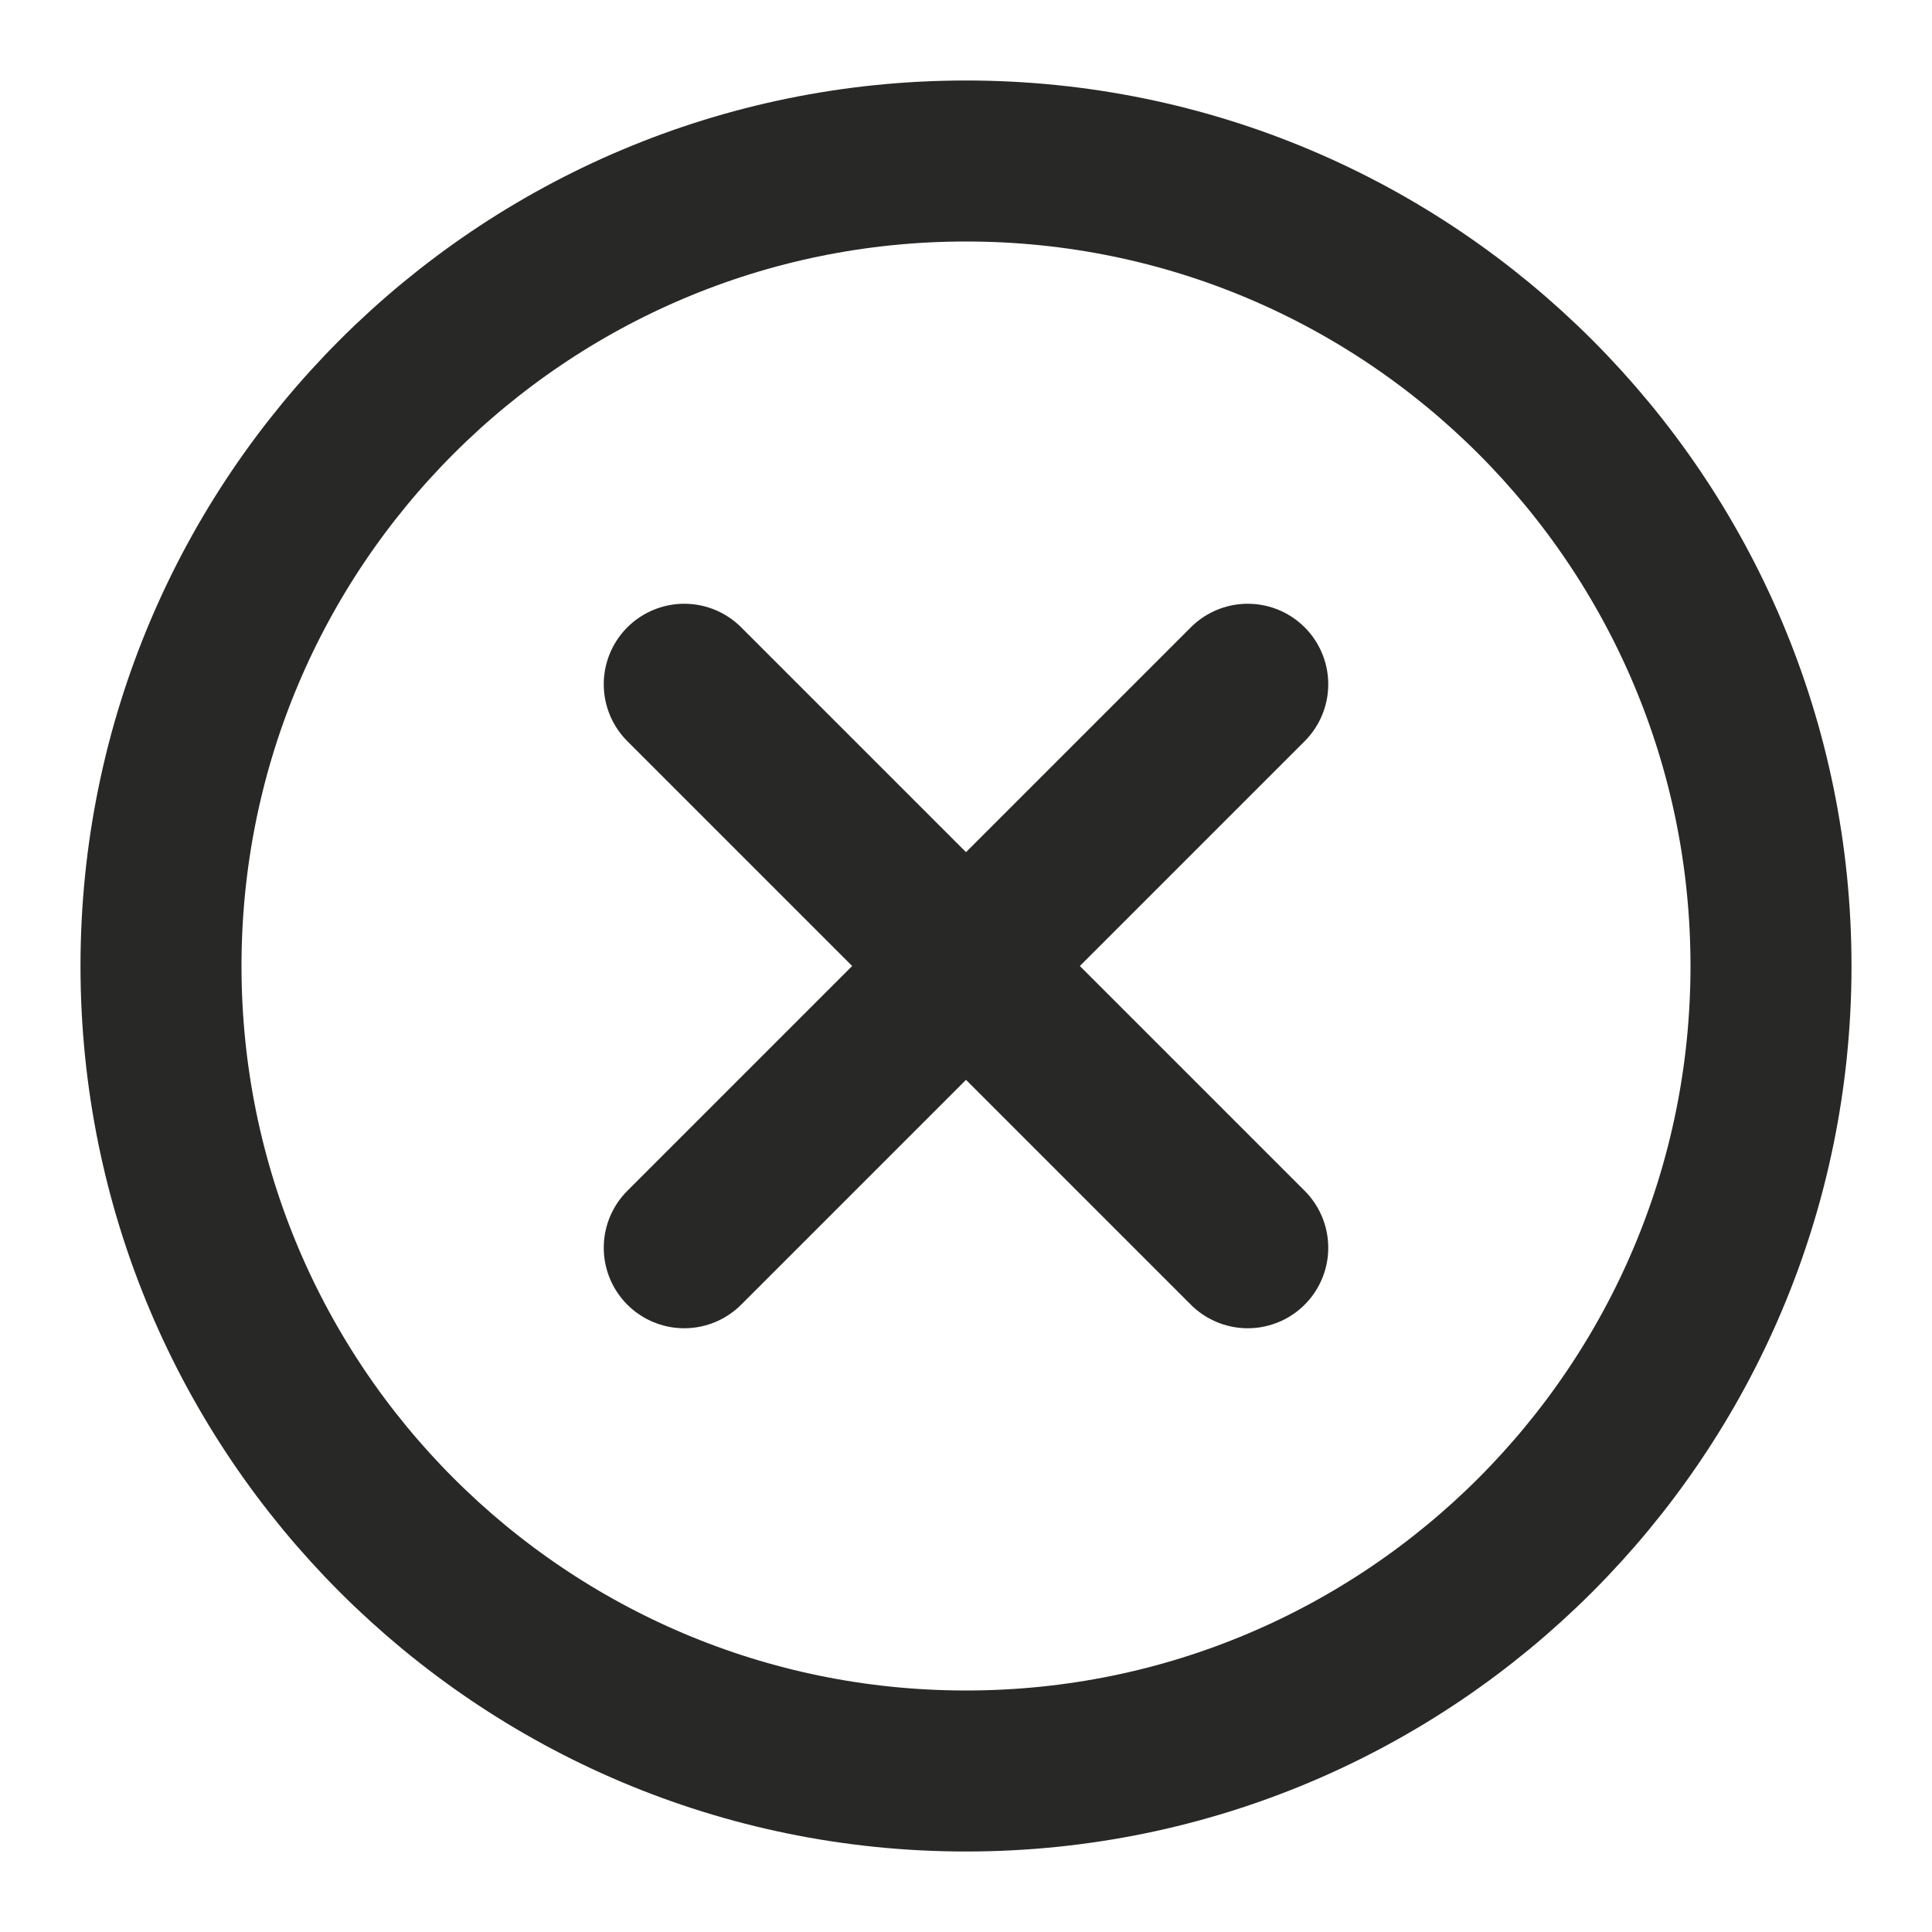
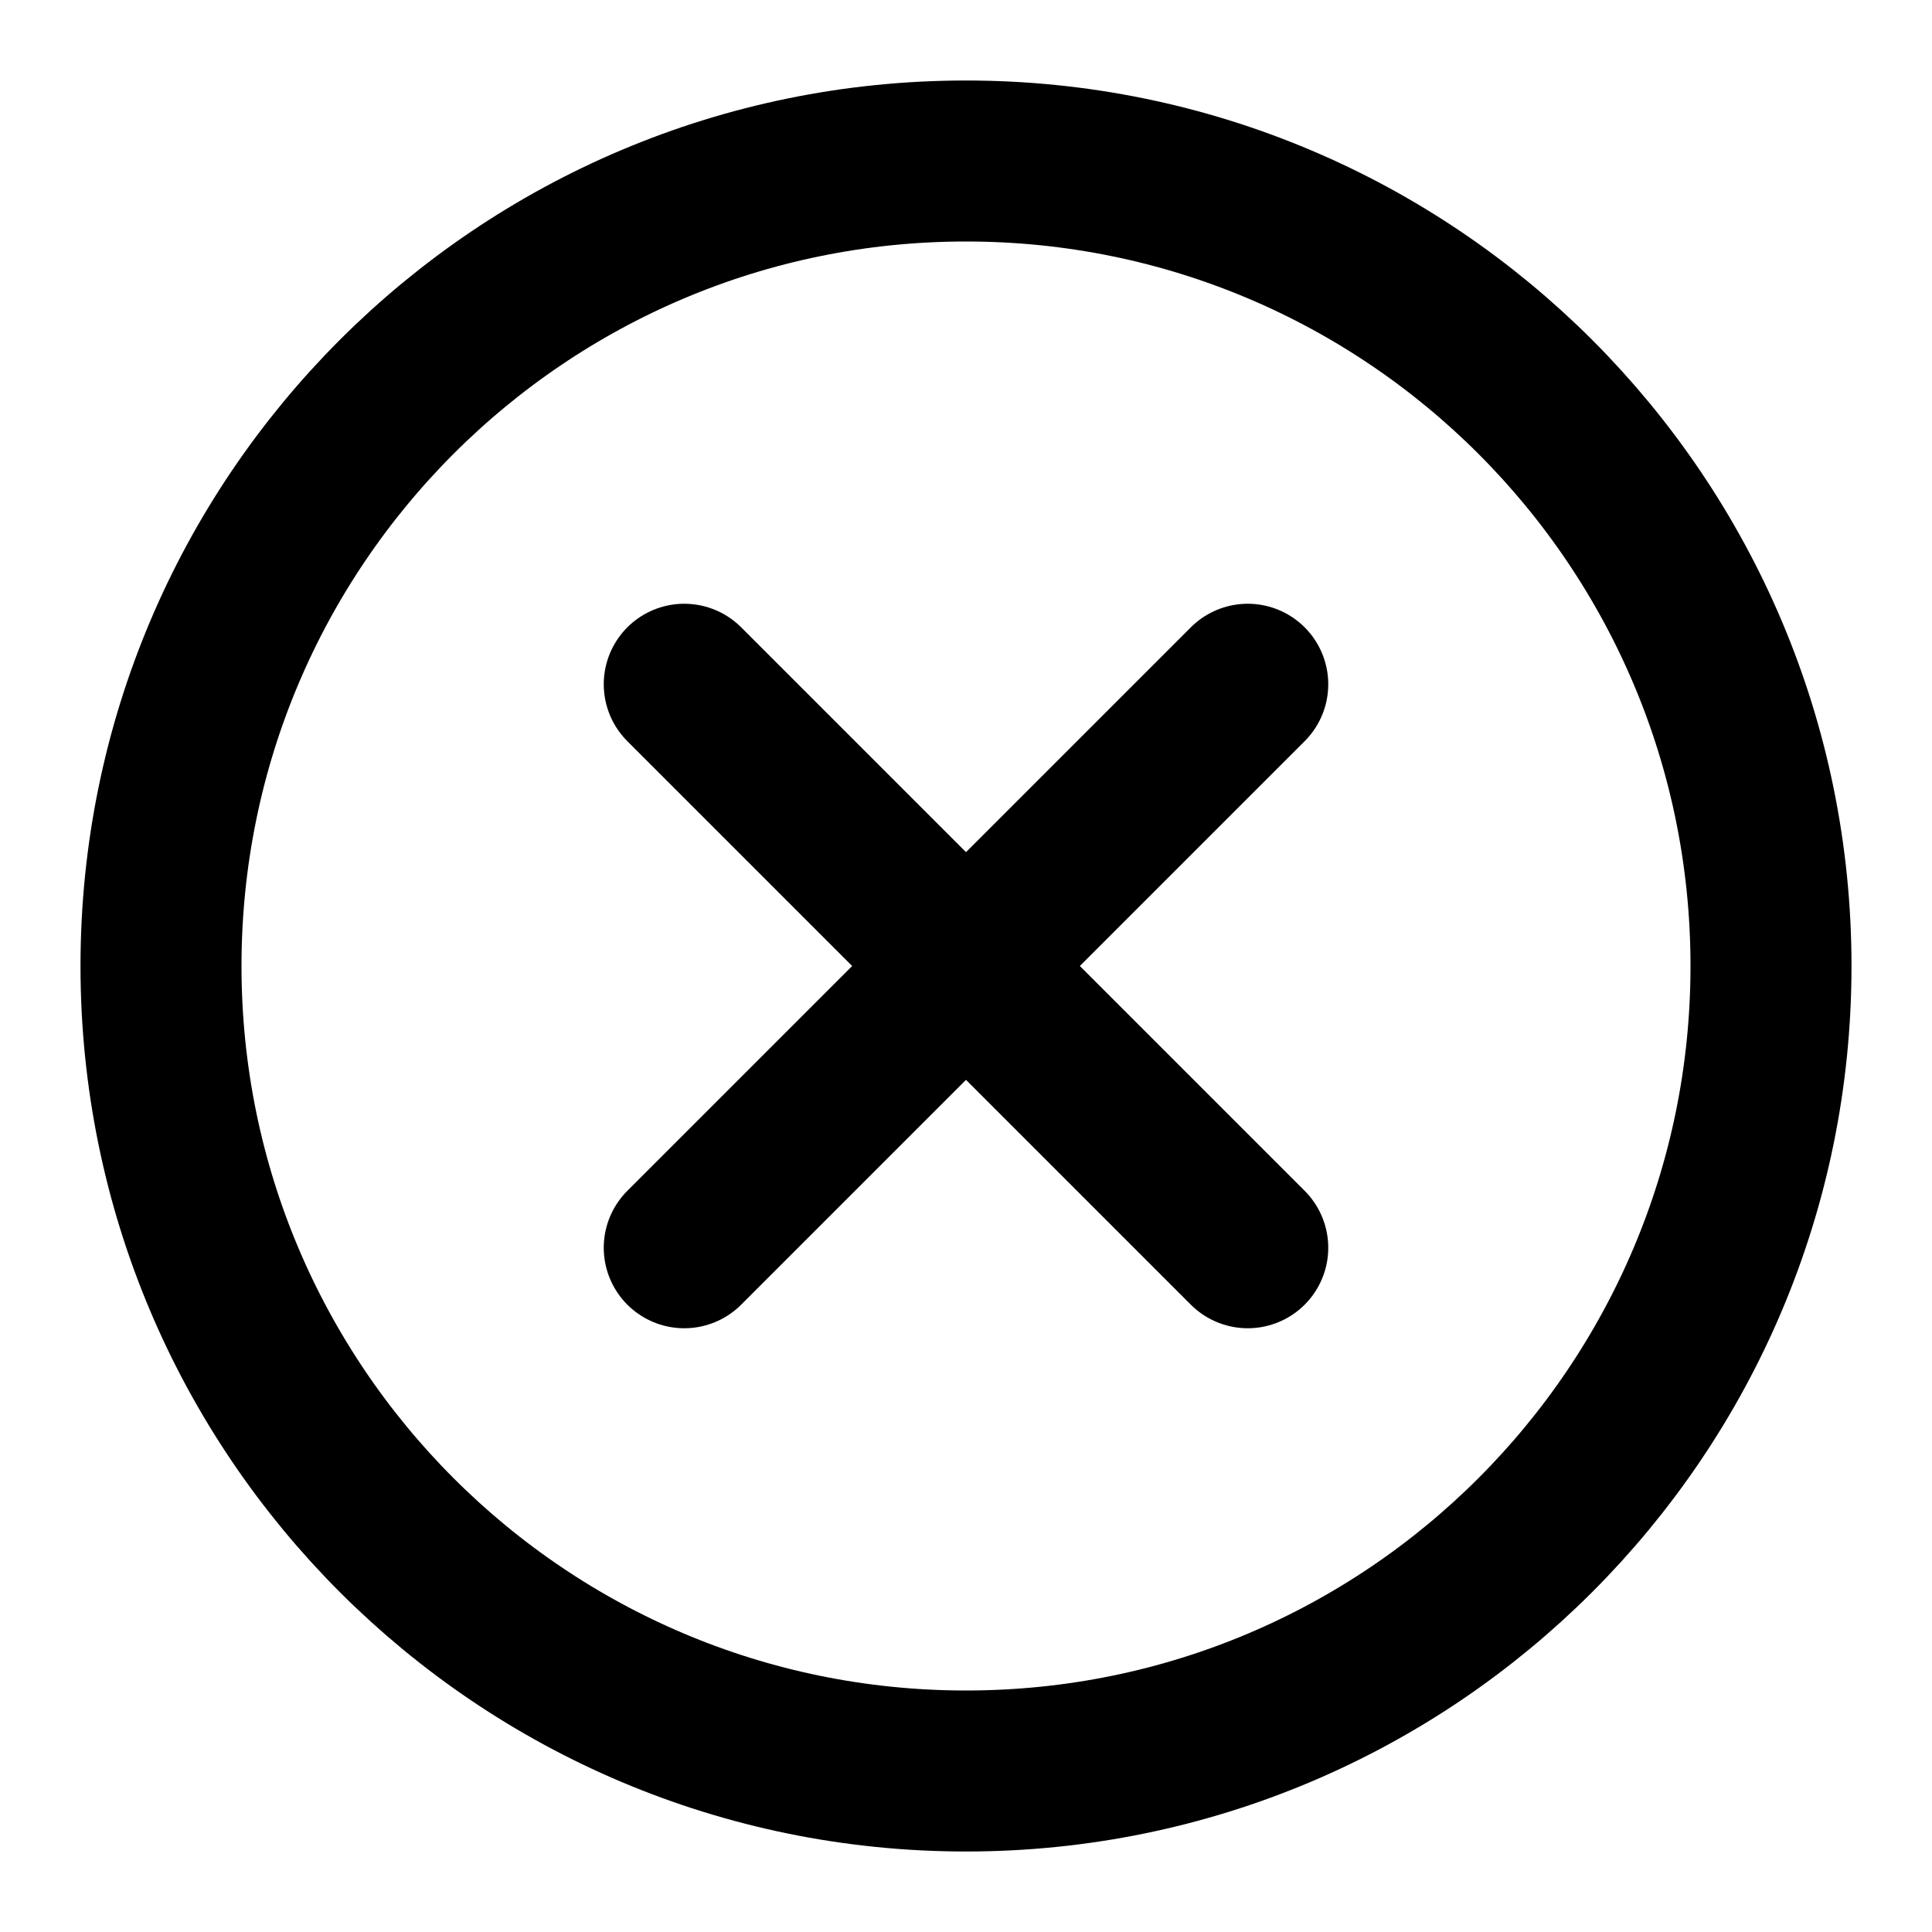
<svg xmlns="http://www.w3.org/2000/svg" width="24" height="24" viewBox="0 0 24 24" fill="none">
-   <path d="M15.5 8.5L8.5 15.5" stroke="#282827" stroke-width="2" stroke-linecap="round" />
-   <path d="M8.5 8.5L15.5 15.5" stroke="#282827" stroke-width="2" stroke-linecap="round" />
-   <circle cx="12" cy="12" r="10" stroke="#282827" stroke-width="2" />
+   <path d="M15.5 8.5L8.5 15.5" stroke="currentColor" stroke-width="2" stroke-linecap="round" />
+   <path d="M8.5 8.5L15.5 15.5" stroke="currentColor" stroke-width="2" stroke-linecap="round" />
+   <circle cx="12" cy="12" r="10" stroke="currentColor" stroke-width="2" />
</svg>
